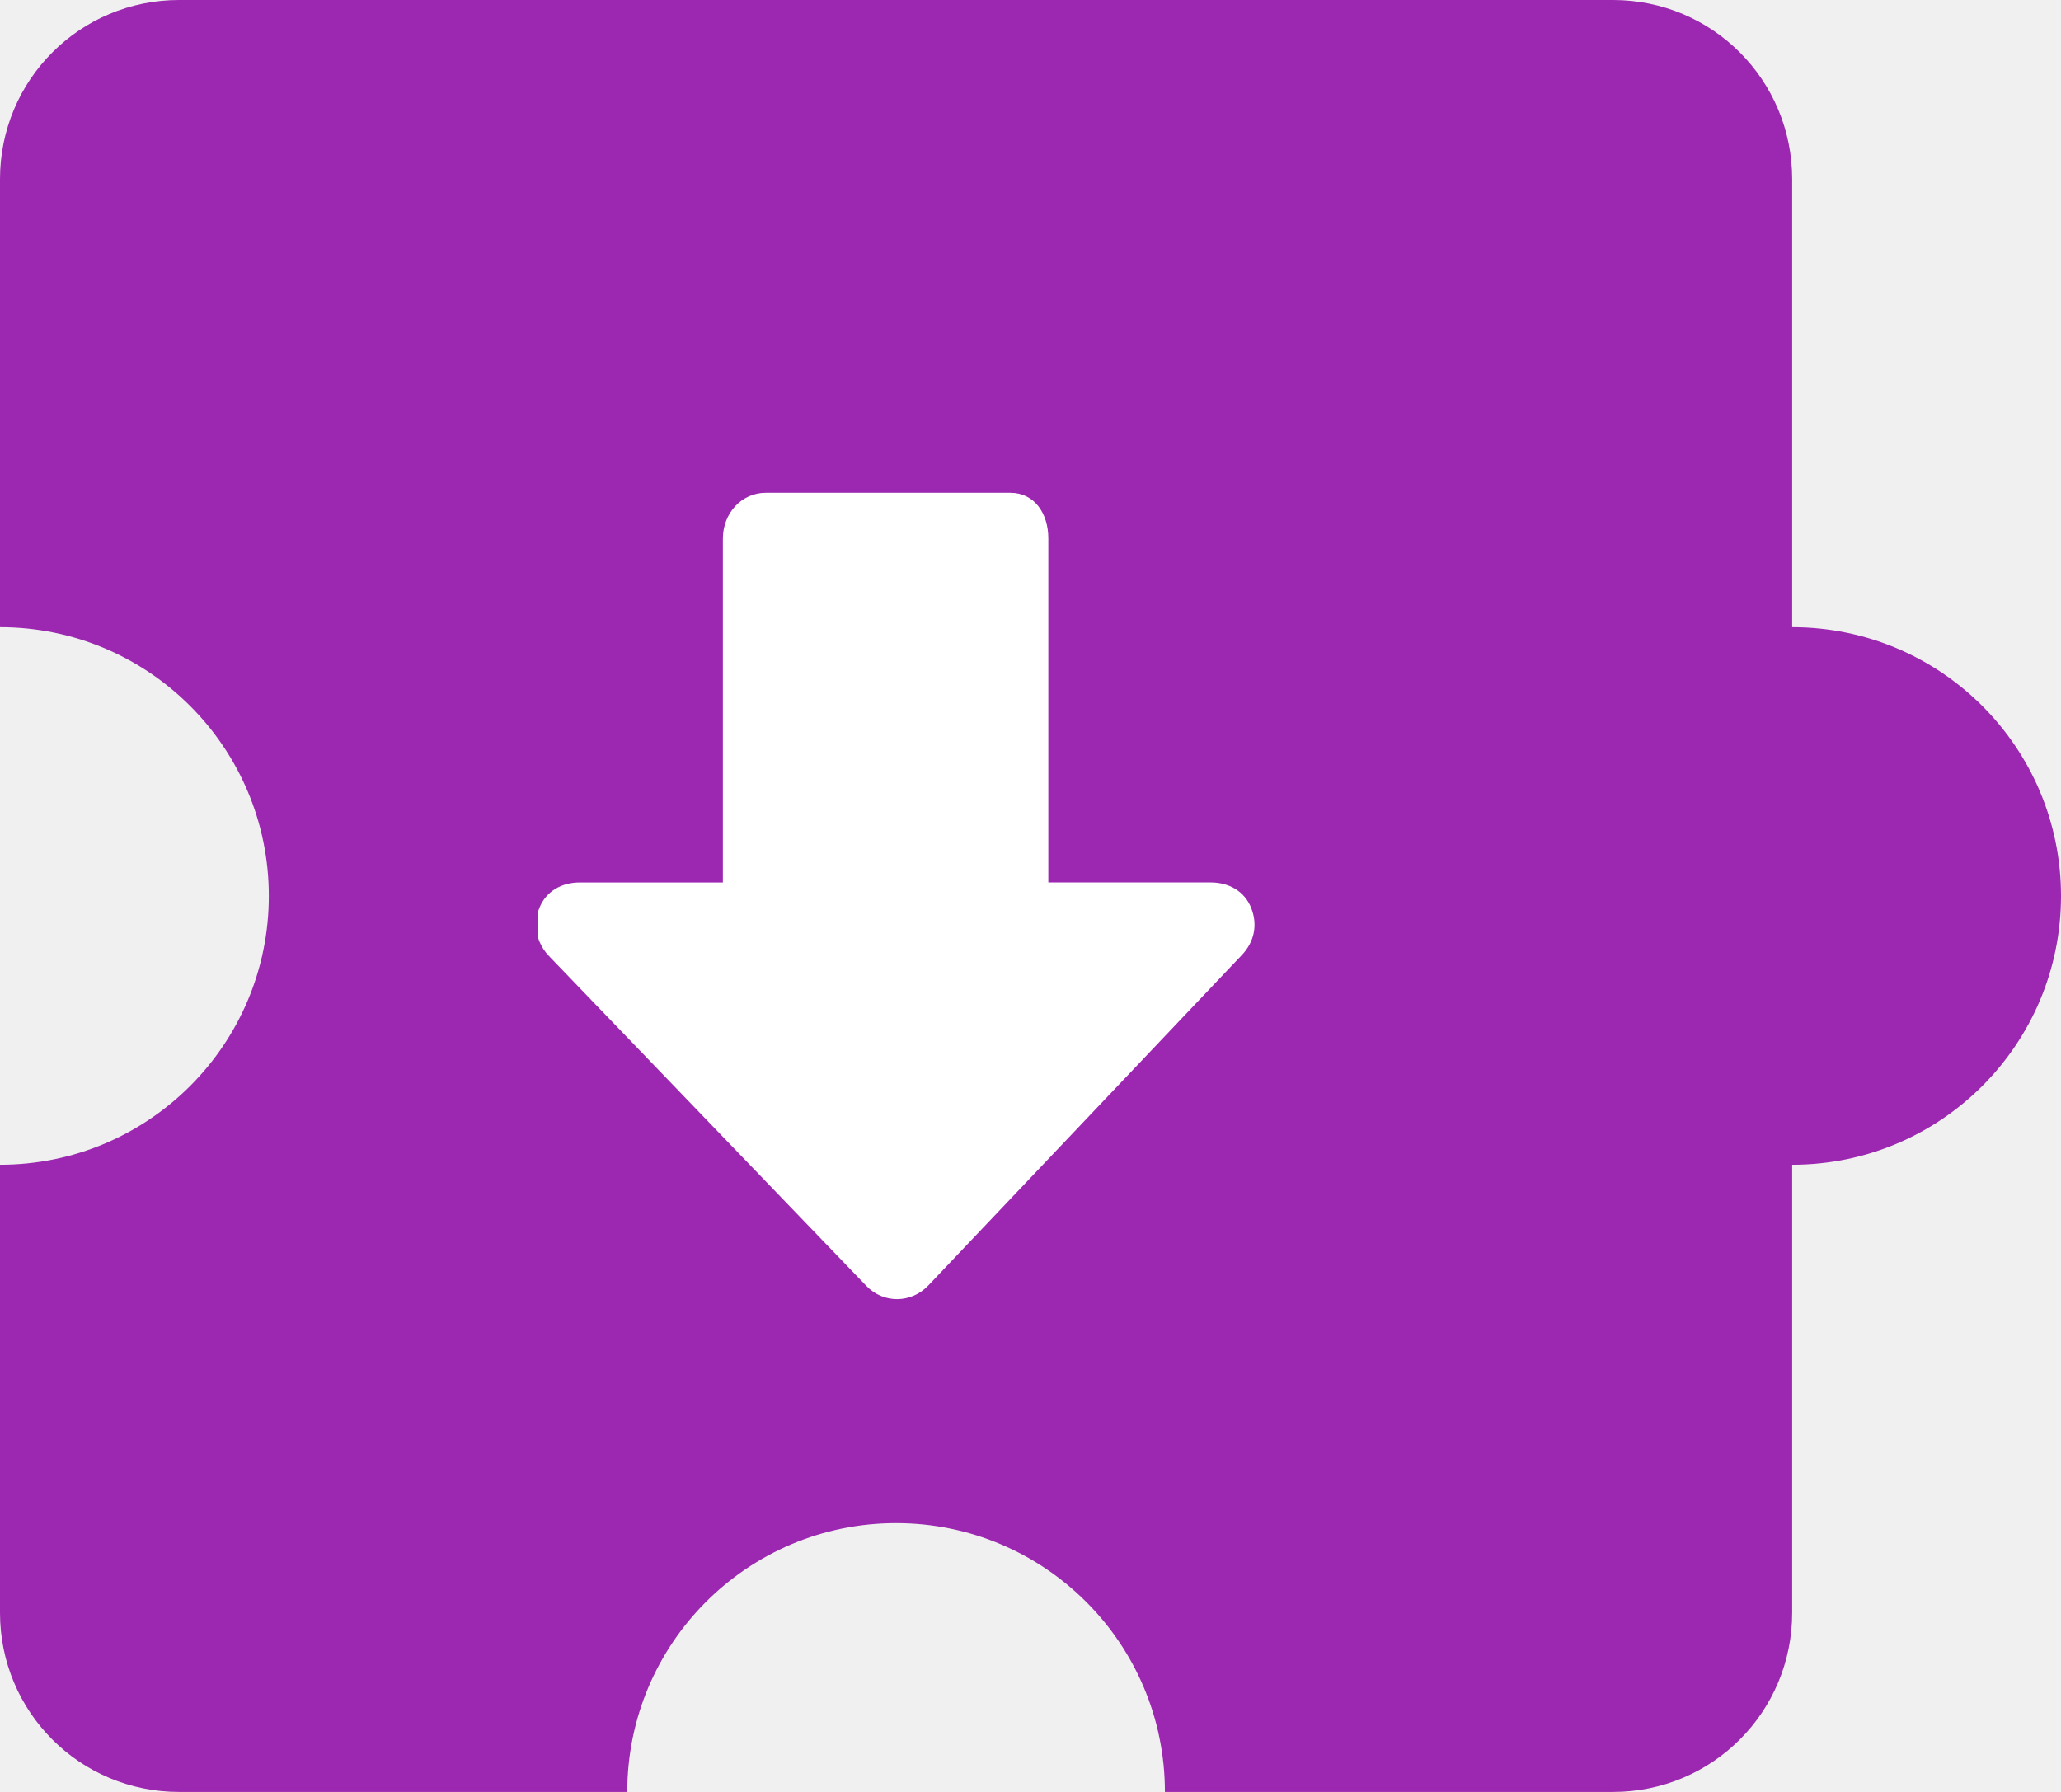
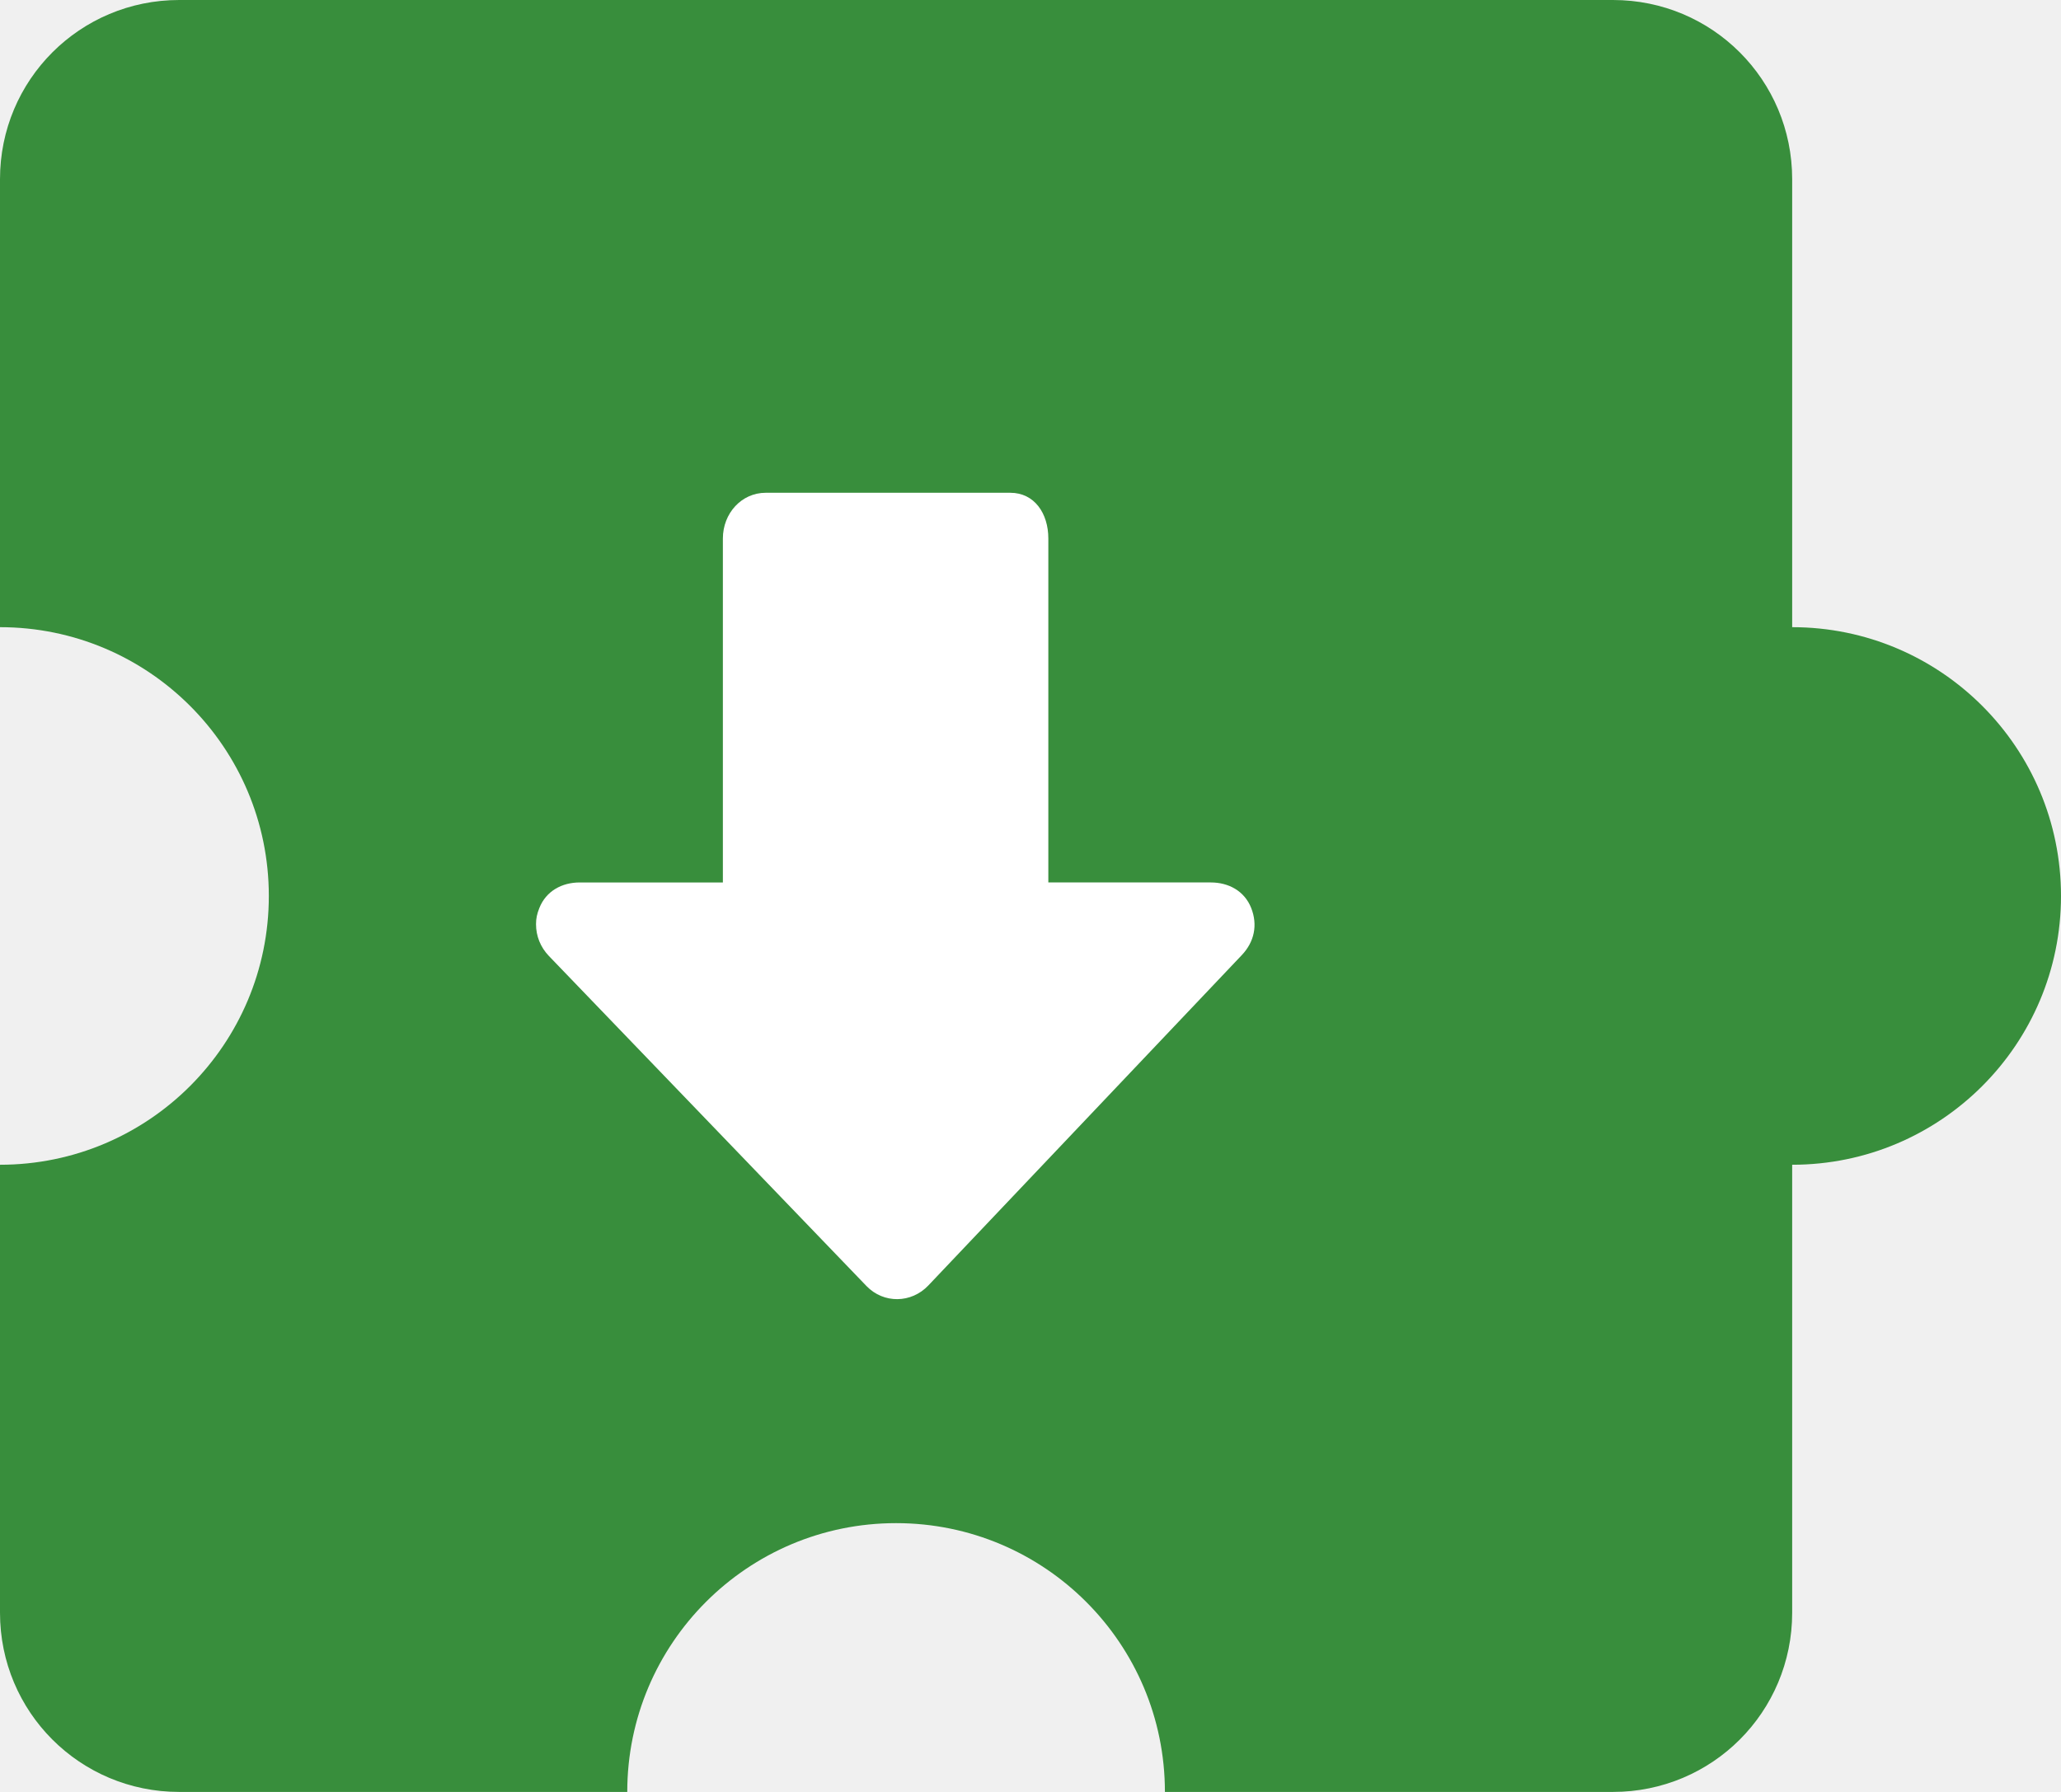
- <svg xmlns="http://www.w3.org/2000/svg" width="115mm" height="100mm" viewBox="0 0 115 100" version="1.1" id="svg1">
-   <defs id="defs1">
-     <clipPath id="fd292f4f2f">
-       <path d="M 132.211,0.23 H 250.516 V 127.52 H 132.211 Z m 0,0" clip-rule="nonzero" id="path1" />
-     </clipPath>
-   </defs>
-   <path d="M 10,0 C 4.46,0 0,4.46 0,10 V 35 A 15,15 0 0 1 15,50 15,15 0 0 1 0,65 v 25 c 0,5.54 4.46,10 10,10 H 35 A 15,15 0 0 1 50,85 15,15 0 0 1 65,100 h 25 c 5.54,0 10,-4.46 10,-10 V 65 A 15,15 0 0 0 115,50 15,15 0 0 0 100,35 V 10 C 100,4.46 95.54,0 90,0 Z" style="fill:#9C27B0;stroke-width:0.265" id="path3" />
-   <g clip-path="url(#fd292f4f2f)" id="g10" transform="matrix(-0.33811,0,0,-0.3542533,114.7018,72.67145)">
-     <path fill="#ffffff" d="m 186.047,2.633 -51.738,52.051 c -2.055,2.066 -2.664,4.734 -1.547,7.426 1.117,2.691 3.746,4.016 6.66,4.016 h 26.816 v 54.18 c 0,3.98 2.305,7.207 6.281,7.207 h 40.359 c 3.984,0 7.07,-3.227 7.07,-7.207 V 66.125 h 23.629 c 2.922,0 5.551,-1.344 6.664,-4.039 0.367,-0.887 0.543,-1.602 0.543,-2.527 0,-1.891 -0.738,-3.633 -2.129,-5.02 L 196.242,2.543 C 193.41,-0.25 188.855,-0.184 186.047,2.633 Z m 0,0" fill-opacity="1" fill-rule="nonzero" id="path10" />
+ <svg xmlns="http://www.w3.org/2000/svg" width="115mm" height="100mm" viewBox="0 0 115 100" version="1.1">
+   <path d="M 10,0 C 4.46,0 0,4.46 0,10 V 35 A 15,15 0 0 1 15,50 15,15 0 0 1 0,65 v 25 c 0,5.54 4.46,10 10,10 H 35 A 15,15 0 0 1 50,85 15,15 0 0 1 65,100 h 25 c 5.54,0 10,-4.46 10,-10 V 65 A 15,15 0 0 0 115,50 15,15 0 0 0 100,35 V 10 C 100,4.46 95.54,0 90,0 Z" fill="#388e3c" />
+   <g transform="matrix(-0.33811,0,0,-0.3542533,114.7018,72.67145)">
+     <path d="m 186.047,2.633 -51.738,52.051 c -2.055,2.066 -2.664,4.734 -1.547,7.426 1.117,2.691 3.746,4.016 6.66,4.016 h 26.816 v 54.18 c 0,3.98 2.305,7.207 6.281,7.207 h 40.359 c 3.984,0 7.07,-3.227 7.07,-7.207 V 66.125 h 23.629 c 2.922,0 5.551,-1.344 6.664,-4.039 0.367,-0.887 0.543,-1.602 0.543,-2.527 0,-1.891 -0.738,-3.633 -2.129,-5.02 L 196.242,2.543 C 193.41,-0.25 188.855,-0.184 186.047,2.633 Z" fill="#ffffff" />
  </g>
</svg>
